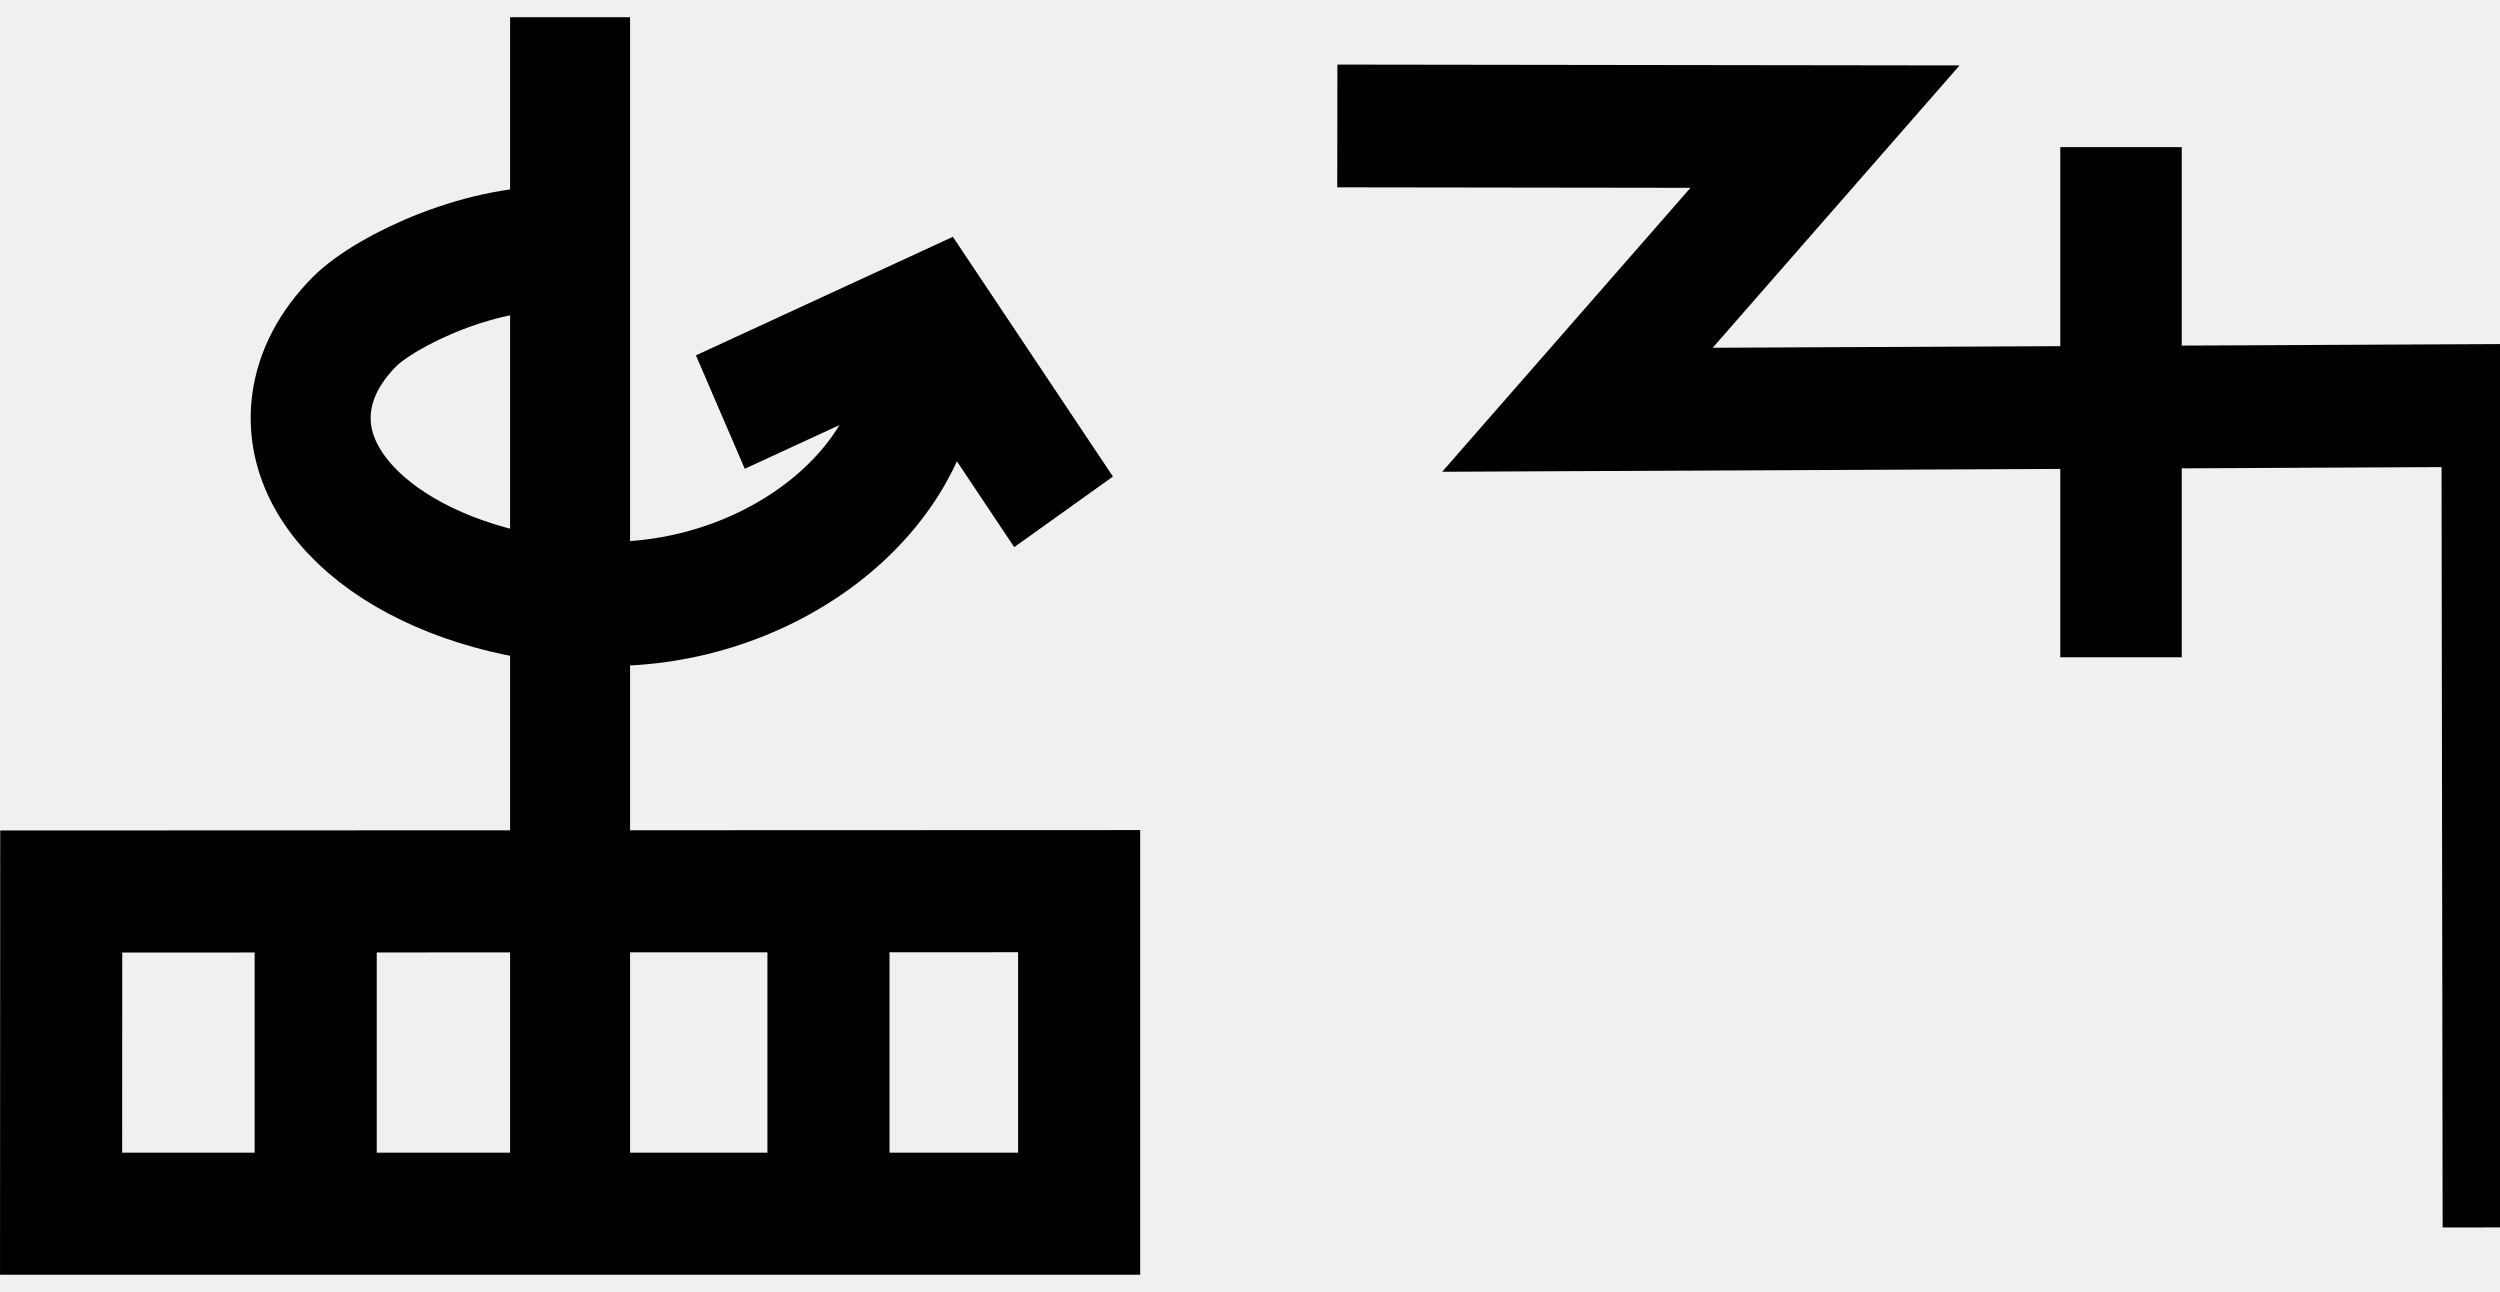
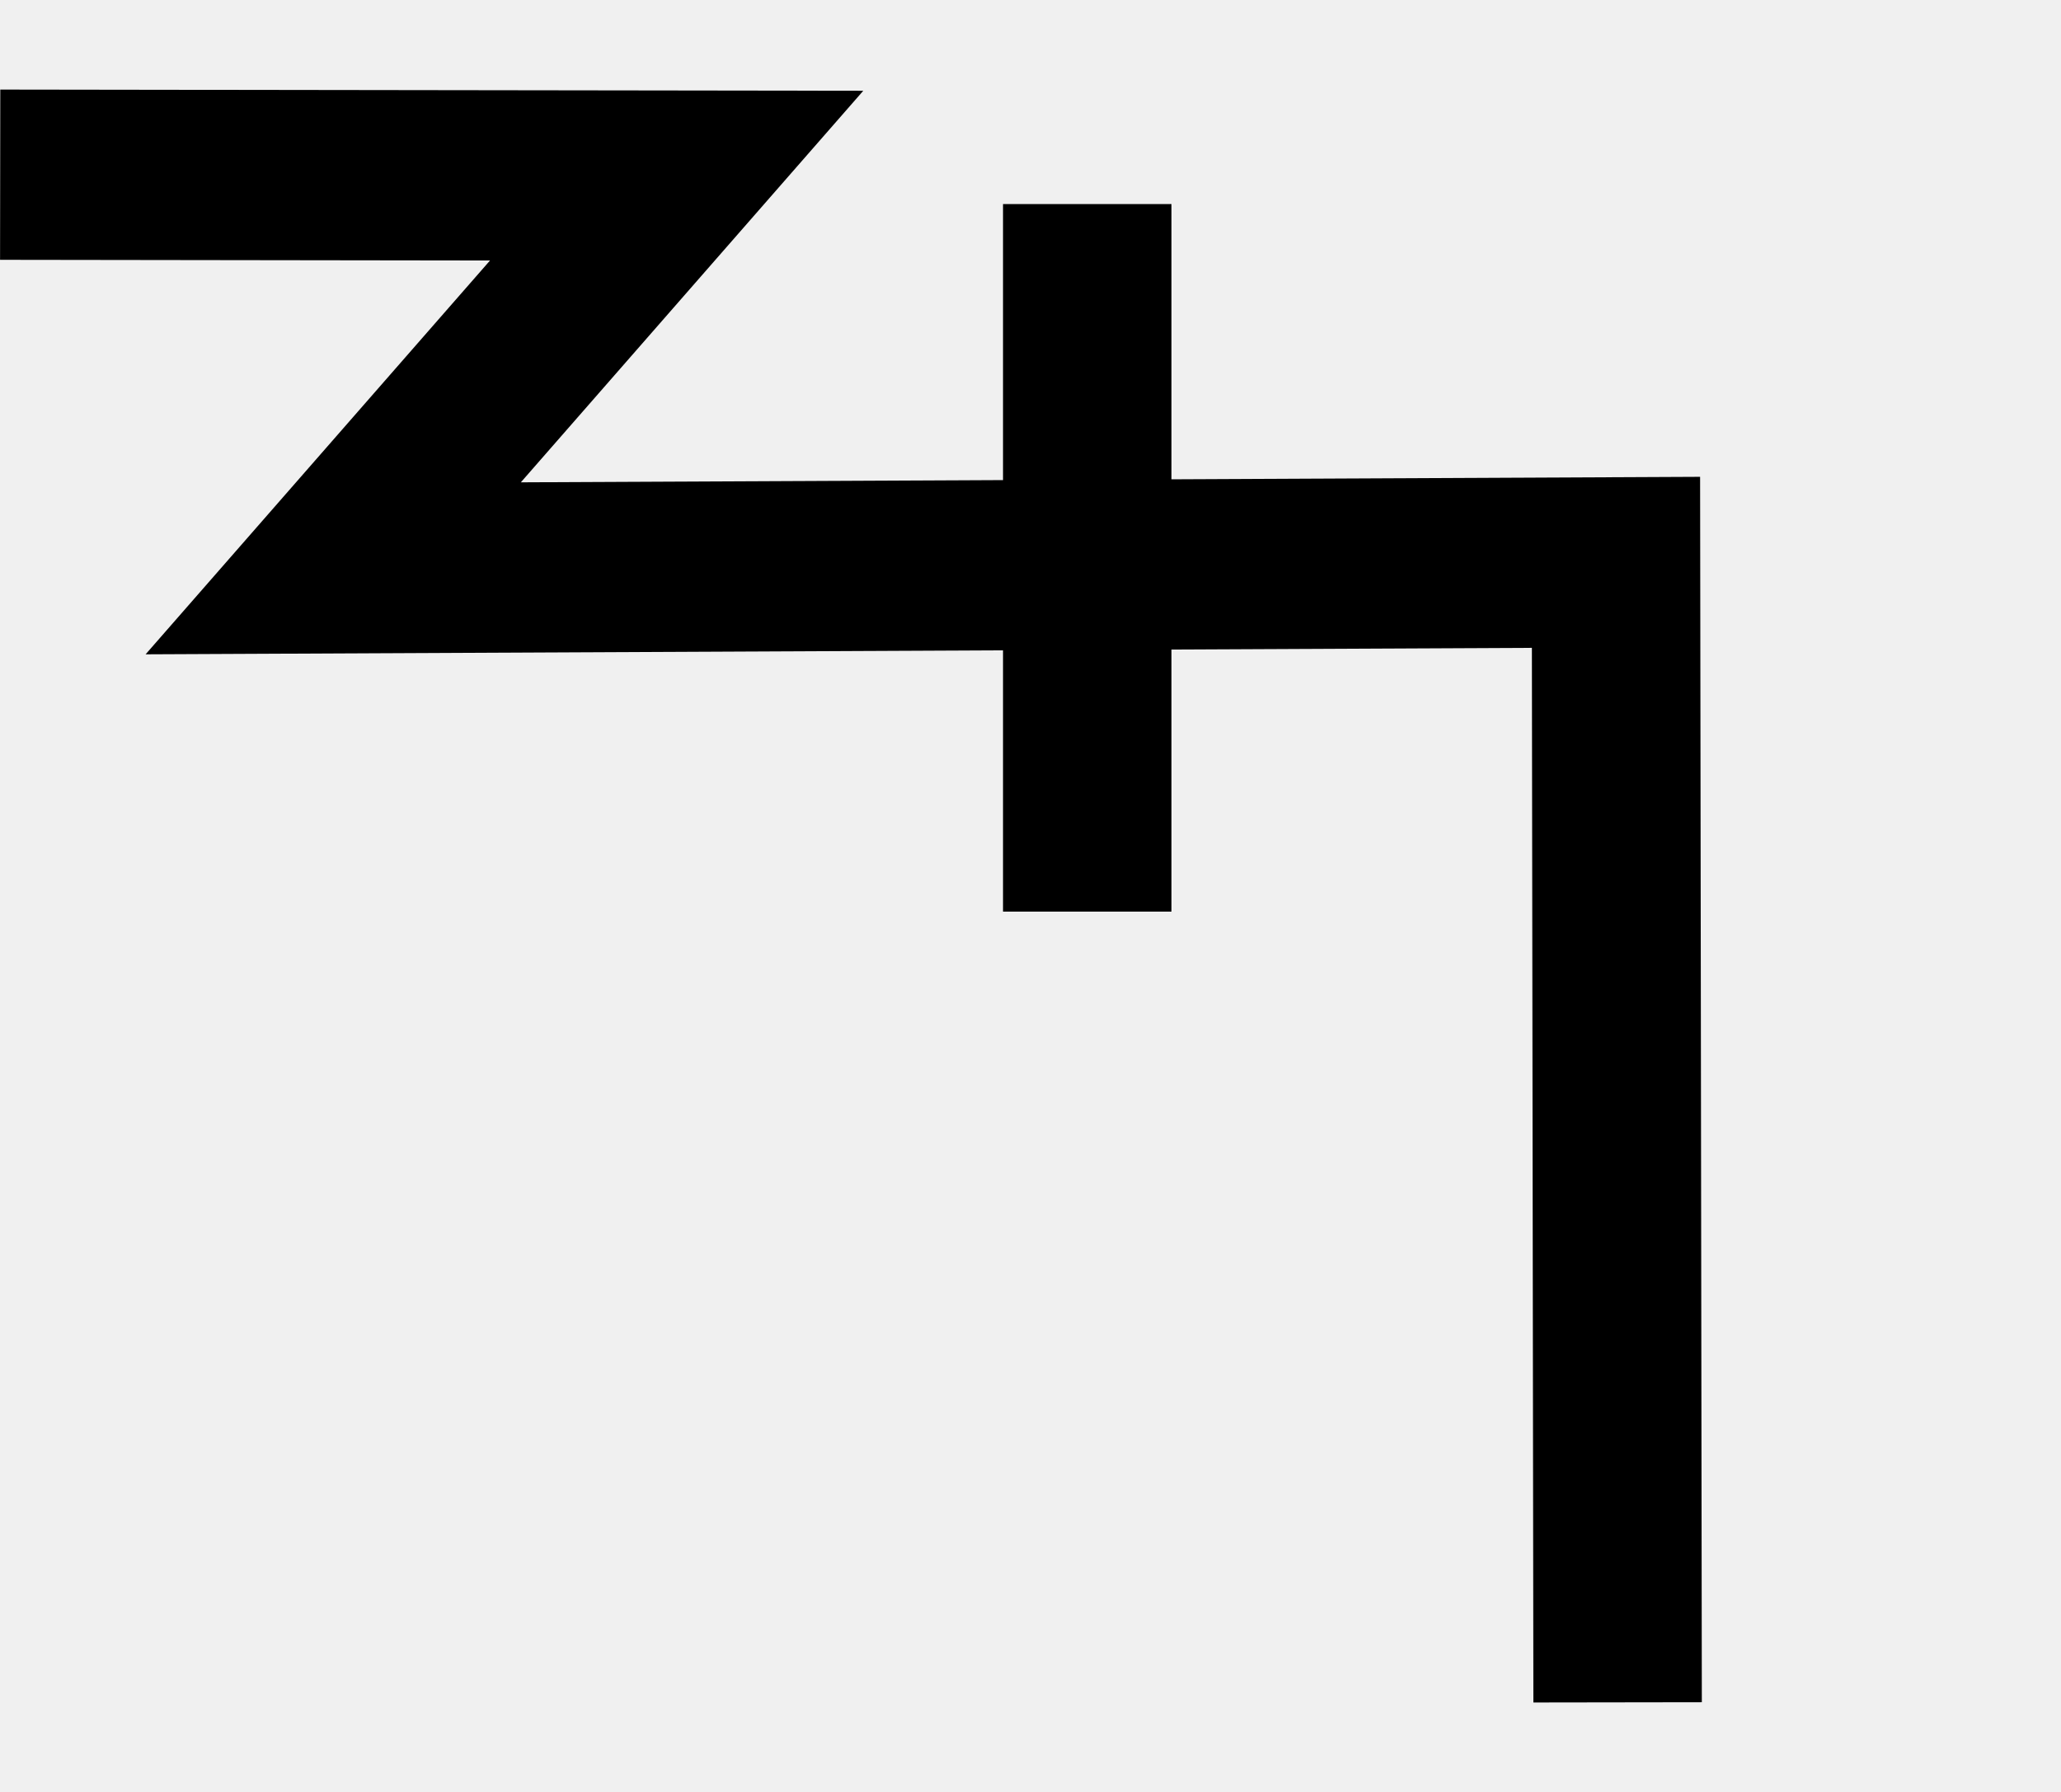
- <svg xmlns="http://www.w3.org/2000/svg" width="38.7" height="20" viewBox="0 0 38.7 20" version="1.1" id="svg3807">
+ <svg xmlns="http://www.w3.org/2000/svg" width="23" height="20" viewBox="0 0 23 20" version="1.1" id="svg3807">
  <g id="layer L1" transform="translate(0,10)">
    <g transform="translate(0,0)">
-       <g id="layer1" transform="translate(0,-291.7083)">
-         <g transform="matrix(1.172932,0,0,-0.9520283,-583.8196,-1486.07)" id="g10351" style="stroke-width:1.788;stroke-miterlimit:4;stroke-dasharray:none">
-           <g transform="matrix(0.9094024,0,0,1.120415,45.09442,226.1223)" id="g10351-0" style="stroke-width:1.789;stroke-miterlimit:4;stroke-dasharray:none">
-             <g id="g2601" transform="matrix(0.8925618,0,0,0.8925266,53.47671,-202.8362)" style="stroke-width:2.005">
-               <g transform="matrix(0.9161032,0,0,-0.9078513,101.9969,-4745.411)" id="g14246" style="stroke-width:2.177;stroke-miterlimit:4;stroke-dasharray:none">
-                 <g transform="matrix(1.222974,0,0,1.234139,-146.3597,738.2648)" id="g14253">
-                   <g transform="translate(-39.3611,1.9848)" id="g14264" style="stroke-width:1.772;stroke-miterlimit:4;stroke-dasharray:none">
-                     <g id="g10359-10-8" transform="matrix(1,0,0,-1,-52.73343,-5050.882)" style="stroke-width:1.772;stroke-miterlimit:4;stroke-dasharray:none">
-                       <g transform="matrix(1,0,0,-1,9.453375,-5051.509)" id="g14371">
-                         <g id="g10364-8-3" transform="matrix(1,0,0,-1,-48.16121,-5051.049)" />
-                         <g transform="translate(-27.1658,1.5491)" id="g14427">
-                           <g id="g10367-880-7" transform="matrix(1,0,0,-1,-48.16121,-5051.049)" />
-                           <g transform="translate(-45.4538,2.7243)" id="g14438">
-                             <g id="g10370-7-5" transform="matrix(1,0,0,-1,-48.16121,-5051.049)" />
-                             <g transform="translate(-30.4313,0.6037)" id="g14451">
-                               <g id="g12601" style="stroke-width:2.605;stroke-miterlimit:4;stroke-dasharray:none" transform="matrix(0.6486516,0,0,0.7128036,230.9036,-908.8502)">
-                                 <g style="stroke-width:1.48;stroke-miterlimit:4;stroke-dasharray:none" transform="matrix(1.846011,0,0,-1.679871,592.5355,-3070.463)" id="g4509-93-8">
-                                   <g id="g20055" transform="matrix(0.8002002,0,0,0.8223537,5.468814,10.95793)" style="stroke-width:1.824">
-                                     <g id="g20314" transform="matrix(0.9998634,0,0,-1,0.00611664,131.9087)" style="stroke-width:1.824">
-                                       <g id="g1248" transform="matrix(0.4865709,0,0,0.481358,19.61969,44.79501)" style="stroke-width:3.769;stroke-miterlimit:4;stroke-dasharray:none">
-                                         <g id="g1560" transform="matrix(0.7986289,0,0,0.7988544,6.441648,13.45424)" style="stroke-width:4.719">
-                                           <g id="g1745" transform="translate(8.315181,-6.137492)">
-                                             <g id="g2469" transform="translate(17.57402,-2.212496)">
-                                               <g id="g5102" transform="translate(-5.102108,0.563919)" style="stroke-width:3.775;stroke-miterlimit:4;stroke-dasharray:none">
-                                                 <g id="g8395" transform="translate(-1.821697,1.05357)">
-                                                   <g id="g8688" transform="translate(-0.2488129,-1.253024)">
-                                                     <g id="g9078" transform="translate(0.04681289,0.560783)" style="stroke-width:4.719;stroke-miterlimit:4;stroke-dasharray:none">
-                                                       <g id="g9477">
-                                                         <g id="g11145">
-                                                           <g id="g951" transform="translate(3.415347e-7,2.528218)">
-                                                             <g id="g1689" transform="translate(3.4154001e-7,-0.3041344)">
-                                                               <g id="g1890" transform="matrix(-1,0,0,1,89.45074,-3.565848)">
-                                                                 <g id="g2532" transform="translate(-24.9151,-4.842077)" style="stroke:#000000;stroke-opacity:1;fill:#ffffff;fill-opacity:1">
-                                                                   <g id="g2687" transform="translate(0.2841869,-2.664559)">
-                                                                     <g transform="matrix(-1.954448,0,0,1.988763,3147.026,564.0587)" id="g8303-2" style="stroke-width:2.393;stroke-miterlimit:4;stroke-dasharray:none">
-                                                                       <g id="g1396" transform="translate(0.3913089,0.2967671)">
-                                                                         <path id="path4186-6-7-9-2-6-0-9-9-27-3-1-4-5-5" d="m 1583.639,-258.98 -2.628,-3.803 -4.218,1.88" style="fill:none;fill-rule:evenodd;stroke:#000000;stroke-width:2.393;stroke-linecap:butt;stroke-linejoin:miter;stroke-miterlimit:4;stroke-dasharray:none;stroke-opacity:1" />
-                                                                         <path id="path3355-2-3-0-7-5-4-0-4" d="m 1573.748,-264.044 c -1.636,-0.125 -3.637,0.795 -4.263,1.41 -0.471,0.463 -0.771,0.995 -0.845,1.569 -0.256,1.977 2.259,3.701 5.617,3.852 3.358,0.151 6.51,-2.083 6.543,-4.816" style="fill:none;fill-rule:evenodd;stroke:#000000;stroke-width:2.393;stroke-linecap:butt;stroke-linejoin:miter;stroke-miterlimit:4;stroke-dasharray:none;stroke-opacity:1" />
-                                                                         <path id="path4186-6-7-94-4-93-5-9-9-2-7" d="m 1573.796,-245.718 v -22.794" style="fill:none;fill-rule:evenodd;stroke:#000000;stroke-width:2.393;stroke-linecap:butt;stroke-linejoin:miter;stroke-miterlimit:4;stroke-dasharray:none;stroke-opacity:1" />
-                                                                         <g id="g2792" transform="matrix(1.428857,0,0,-1.380594,1407.707,46.14246)" style="stroke-width:3.789;stroke-miterlimit:4;stroke-dasharray:none">
-                                                                           <path style="fill:none;fill-rule:evenodd;stroke:#000000;stroke-width:1.704;stroke-linecap:butt;stroke-linejoin:miter;stroke-miterlimit:4;stroke-dasharray:none;stroke-opacity:1" d="m 109.136,215.708 c 1.336,0 12.873,0.004 14.209,0.005 v -4.502 h -14.211 z" id="path4186-6-5-5-9-6-2-6-9-2-2-1-6-7-5-9-6-4-3-8-9-4-8-8-4" />
-                                                                           <path style="fill:none;fill-rule:evenodd;stroke:#000000;stroke-width:1.704;stroke-linecap:butt;stroke-linejoin:miter;stroke-miterlimit:4;stroke-dasharray:none;stroke-opacity:1" d="m 112.688,216.046 v -5.168" id="path4186-6-5-5-9-6-2-6-9-2-2-1-6-7-5-9-6-4-3-8-9-4-8-8-4-4" />
-                                                                           <path style="fill:none;fill-rule:evenodd;stroke:#000000;stroke-width:1.704;stroke-linecap:butt;stroke-linejoin:miter;stroke-miterlimit:4;stroke-dasharray:none;stroke-opacity:1" d="m 119.846,216.046 v -5.168" id="path4186-6-5-5-9-6-2-6-9-2-2-1-6-7-5-9-6-4-3-8-9-4-8-8-4-4-0" />
-                                                                         </g>
-                                                                       </g>
-                                                                     </g>
-                                                                   </g>
-                                                                 </g>
-                                                               </g>
-                                                             </g>
-                                                           </g>
-                                                         </g>
-                                                       </g>
-                                                     </g>
-                                                   </g>
-                                                 </g>
-                                               </g>
-                                             </g>
-                                           </g>
-                                         </g>
-                                       </g>
-                                     </g>
-                                   </g>
-                                 </g>
-                               </g>
-                             </g>
-                           </g>
-                         </g>
-                       </g>
-                     </g>
-                   </g>
-                 </g>
-               </g>
-             </g>
-           </g>
-         </g>
-       </g>
-     </g>
-     <g transform="translate(20.7,0)">
      <g id="layer1" transform="translate(0,-291.7083)">
        <g transform="matrix(1.172932,0,0,-0.9520283,-583.8196,-1486.07)" id="g10351" style="stroke-width:1.788;stroke-miterlimit:4;stroke-dasharray:none">
          <g transform="matrix(0.9094024,0,0,1.120415,45.09442,226.1223)" id="g10351-0" style="stroke-width:1.789;stroke-miterlimit:4;stroke-dasharray:none">
            <g id="g2601" transform="matrix(0.8925618,0,0,0.8925266,53.47671,-202.8362)" style="stroke-width:2.005">
              <g transform="matrix(0.9161032,0,0,-0.9078513,101.9969,-4745.411)" id="g14246" style="stroke-width:2.177;stroke-miterlimit:4;stroke-dasharray:none">
                <g id="g2026" transform="matrix(0.9836948,0,0,1.003382,0.4820347,12.44281)" style="stroke-width:2.191">
                  <g id="g10351-6-6" transform="matrix(1,0,0,-1,-52.6095,-5050.459)" style="stroke-width:2.191;stroke-miterlimit:4;stroke-dasharray:none">
                    <path id="path4186-6-7-94-7-8-3-4-9-4-6-7-7-6-2-7-8" d="m 505.411,-1877.514 v 9.106" style="fill:none;fill-rule:evenodd;stroke:#000000;stroke-width:2.191;stroke-linecap:butt;stroke-linejoin:miter;stroke-miterlimit:4;stroke-dasharray:none;stroke-opacity:1" />
                  </g>
                  <path style="fill:none;fill-rule:evenodd;stroke:#000000;stroke-width:2.191;stroke-linecap:butt;stroke-linejoin:miter;stroke-miterlimit:4;stroke-dasharray:none;stroke-opacity:1" d="m 438.662,-3182.429 8.799,0.012 -4.467,5.054 16.685,-0.077 0.021,14.672" id="path4176-9-6-97-2" />
                </g>
              </g>
            </g>
          </g>
        </g>
      </g>
    </g>
+     <g transform="translate(21,0)">
+       <g />
+     </g>
  </g>
</svg>
